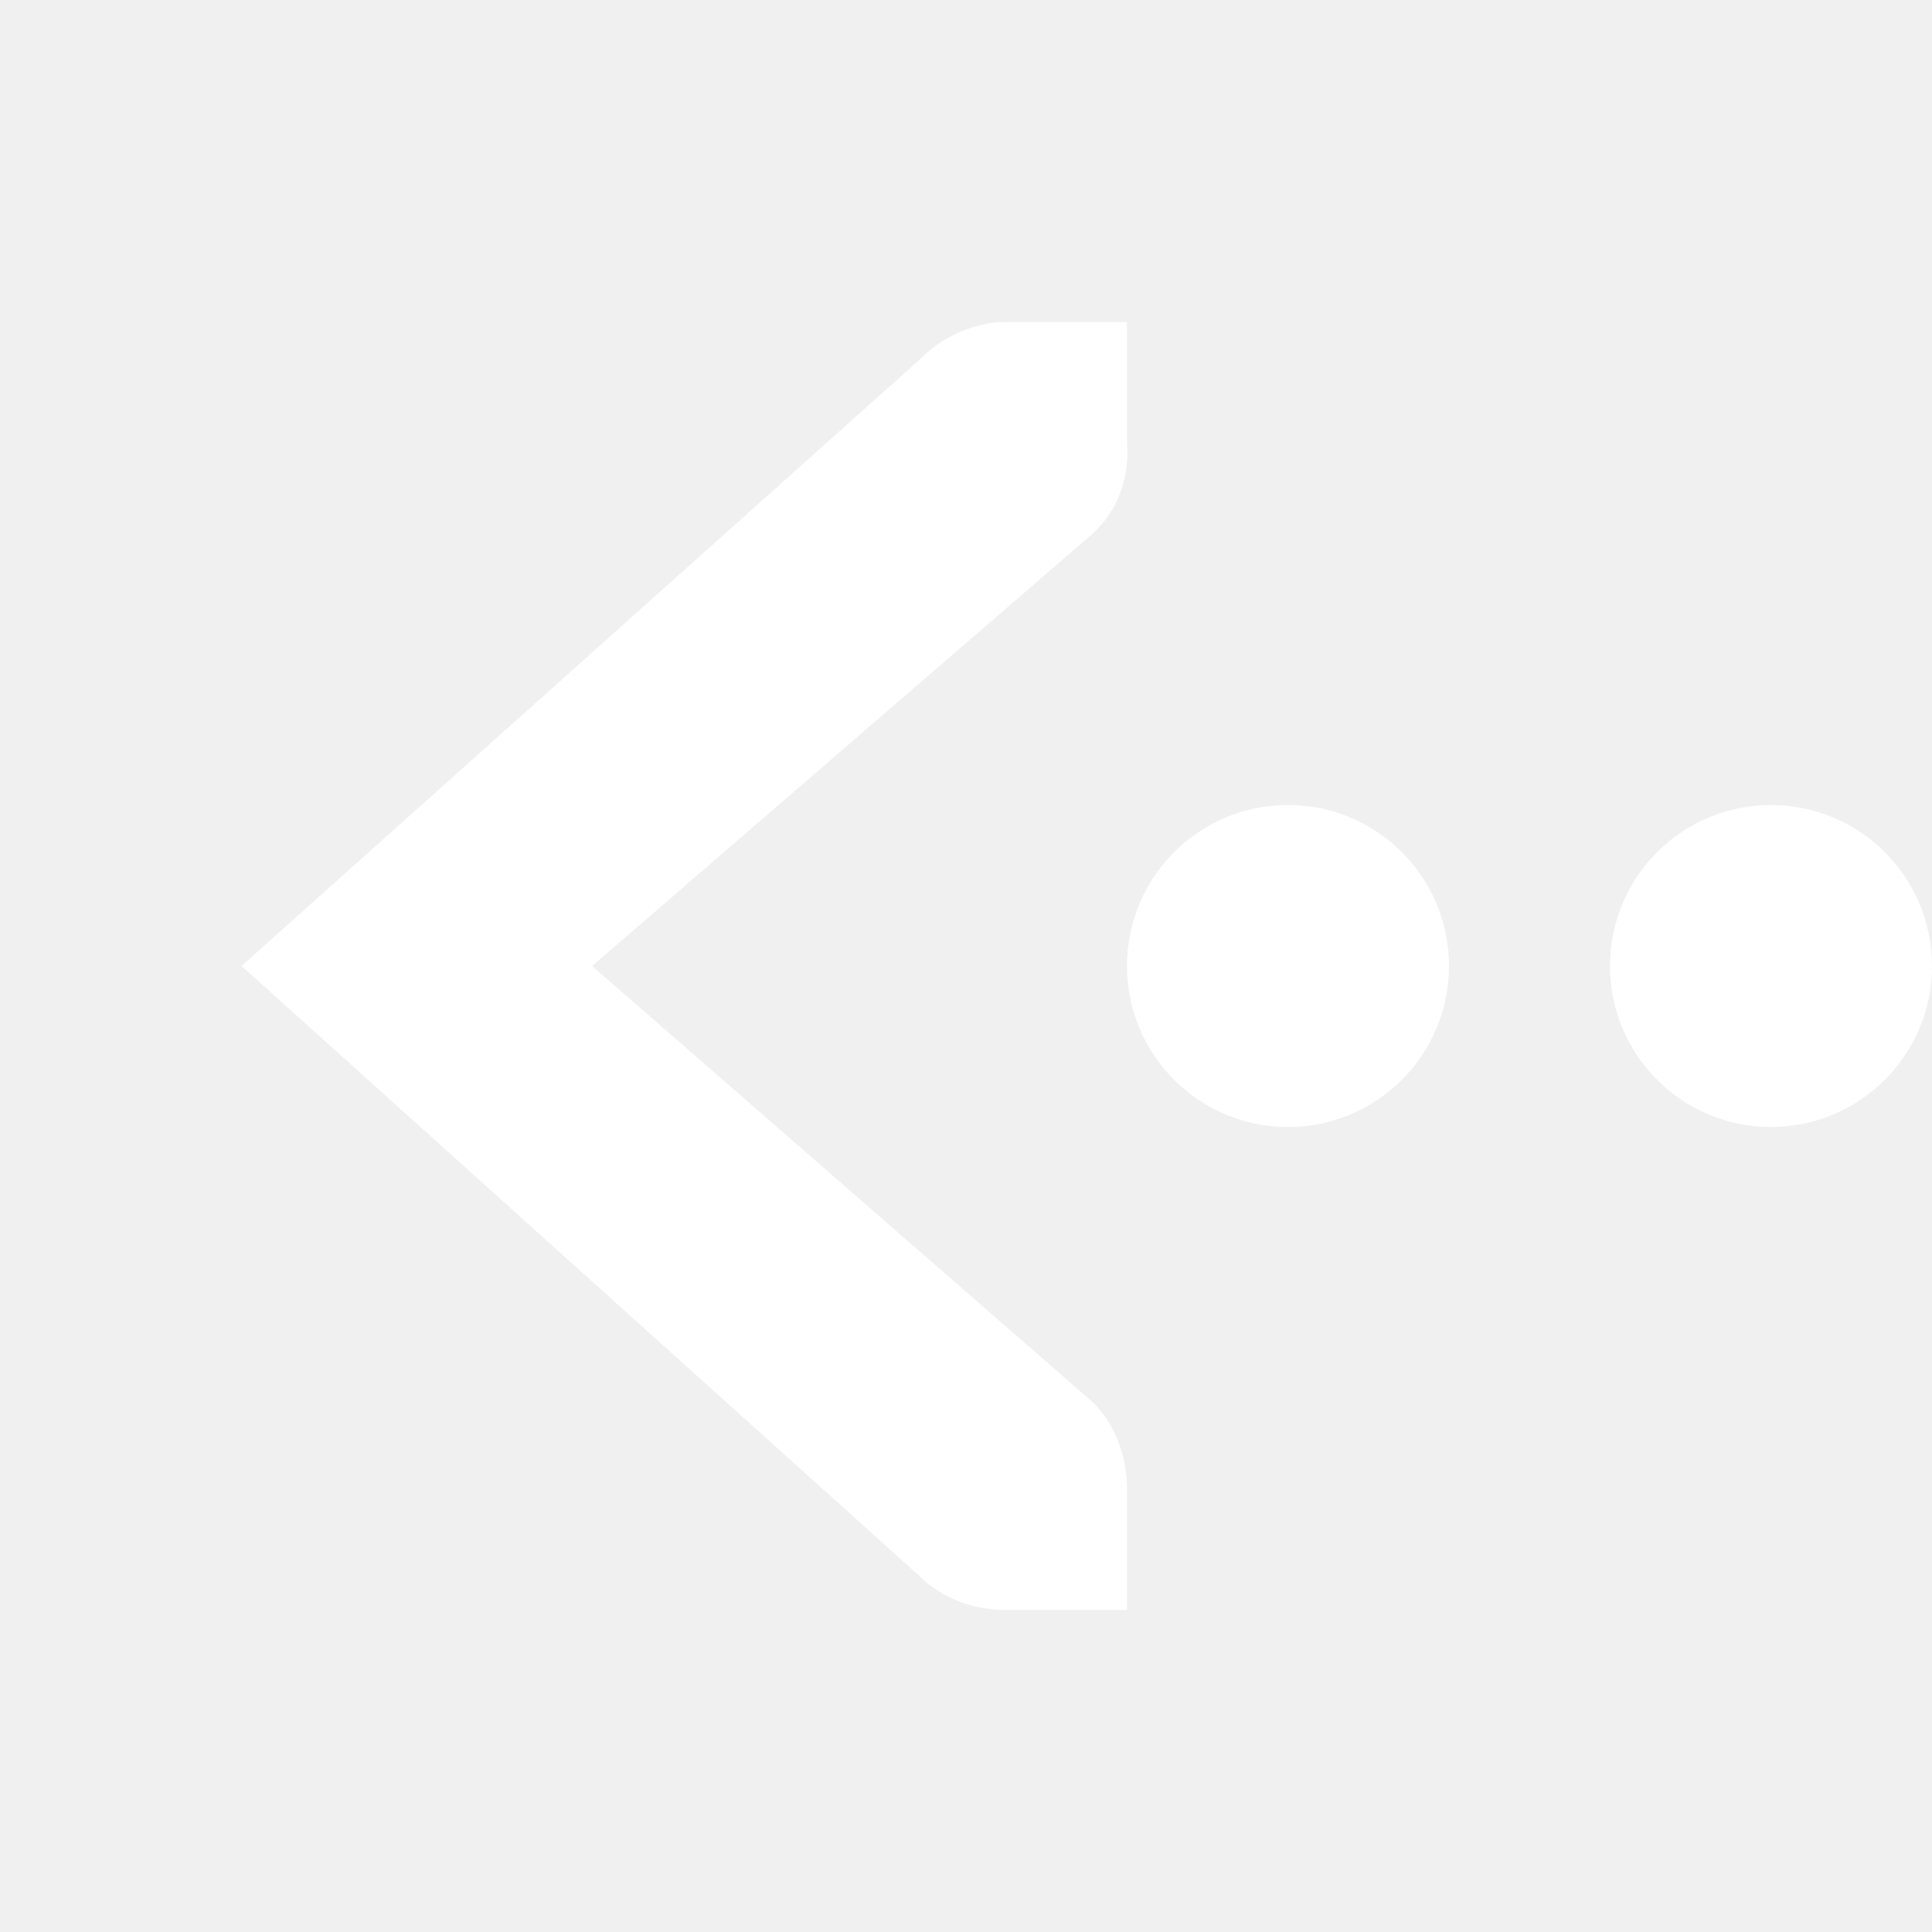
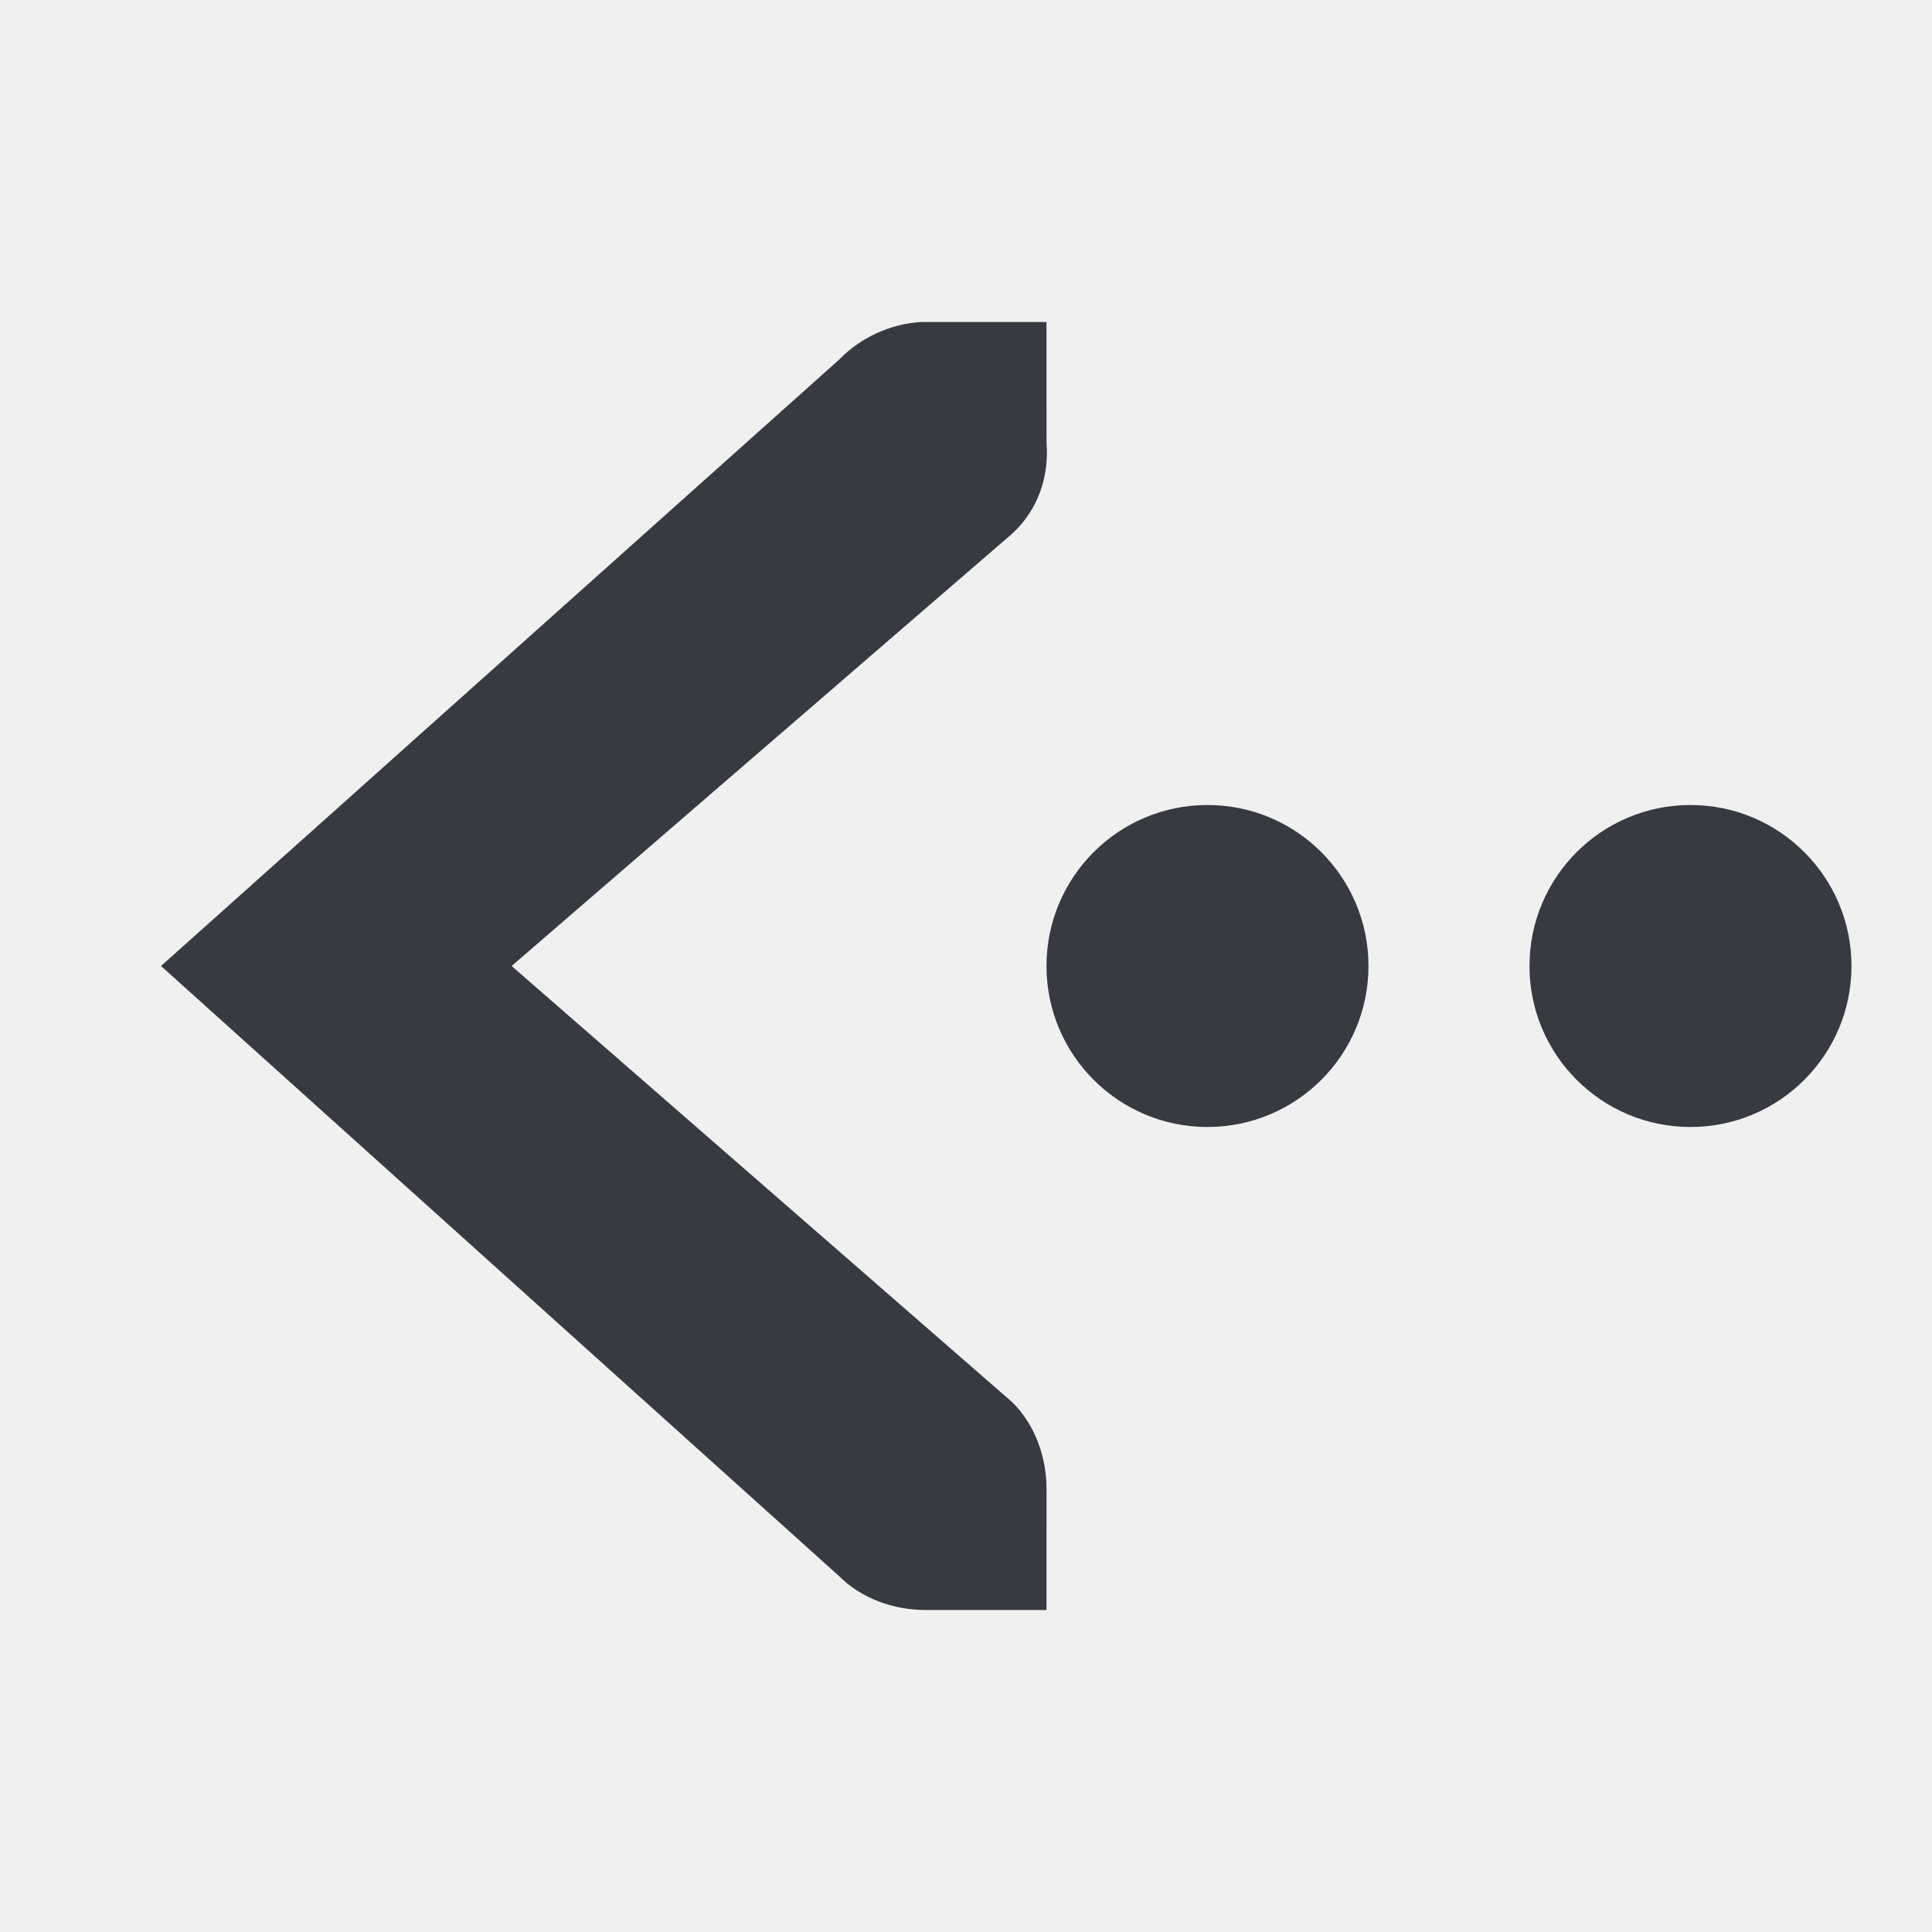
- <svg xmlns="http://www.w3.org/2000/svg" height="24" id="svg7384" version="1.1" width="24">
-   <defs id="defs7386" />
-   <g id="actions" style="display:inline" transform="translate(-77,-303)">
-     <path d="m 91,307 c -0.513,0 -1.037,0 -1.547,0 -0.382,0.017 -0.765,0.193 -1.031,0.469 l -8.422,7.531 8.422,7.578 c 0.282,0.282 0.68,0.422 1.078,0.422 l 1.5,0 4.95e-4,-1.5 c 0,-0.398 -0.14,-0.796 -0.422,-1.078 l -6.223,-5.422 6.223,-5.375 c 0.316,-0.292 0.455,-0.704 0.422,-1.125 z" id="path10839-9-9-5" style="font-size:medium;font-style:normal;font-variant:normal;font-weight:normal;font-stretch:normal;text-indent:0;text-align:start;text-decoration:none;line-height:normal;letter-spacing:normal;word-spacing:normal;text-transform:none;direction:ltr;block-progression:tb;writing-mode:lr-tb;text-anchor:start;color:#ffffff;fill:#ffffff;fill-rule:nonzero;stroke:none;stroke-width:1.781;marker:none;visibility:visible;display:inline;overflow:visible;enable-background:new;font-family:Andale Mono;-inkscape-font-specification:Andale Mono" />
-     <path d="m -74.375,98.625 a 1.625,1.625 0 1 1 -3.25,0 1.625,1.625 0 1 1 3.25,0 z" id="path9486" style="fill:#ffffff;stroke:none" transform="matrix(1.230769,0,0,1.230769,186.5383,193.6154)" />
-     <path d="m -74.375,98.625 a 1.625,1.625 0 1 1 -3.25,0 1.625,1.625 0 1 1 3.25,0 z" id="path9586" style="fill:#ffffff;stroke:none" transform="matrix(1.230769,0,0,1.230769,192.5382,193.6154)" />
+ <svg xmlns="http://www.w3.org/2000/svg" height="24" version="1.1" width="24">
+   <g transform="translate(-77,-316)">
+     <path d="m 90,320 c -0.513,0 -1.037,0 -1.547,0 -0.382,0.017 -0.765,0.193 -1.031,0.469 l -8.422,7.531 8.422,7.578 c 0.282,0.282 0.68,0.422 1.078,0.422 l 1.5,0 4.95e-4,-1.5 c 0,-0.398 -0.14,-0.796 -0.422,-1.078 l -6.223,-5.422 6.223,-5.375 c 0.316,-0.292 0.455,-0.704 0.422,-1.125 z" style="fill:#373b41;stroke-width:1.781" />
+     <path d="m -74.375,98.625 a 1.625,1.625 0 1 1 -3.25,0 1.625,1.625 0 1 1 3.25,0 z" style="fill:#373b41" transform="matrix(1.230769,0,0,1.230769,185.5383,206.6154)" />
+     <path d="m -74.375,98.625 a 1.625,1.625 0 1 1 -3.25,0 1.625,1.625 0 1 1 3.25,0 z" style="fill:#373b41" transform="matrix(1.230769,0,0,1.230769,191.5382,206.6154)" />
  </g>
</svg>
